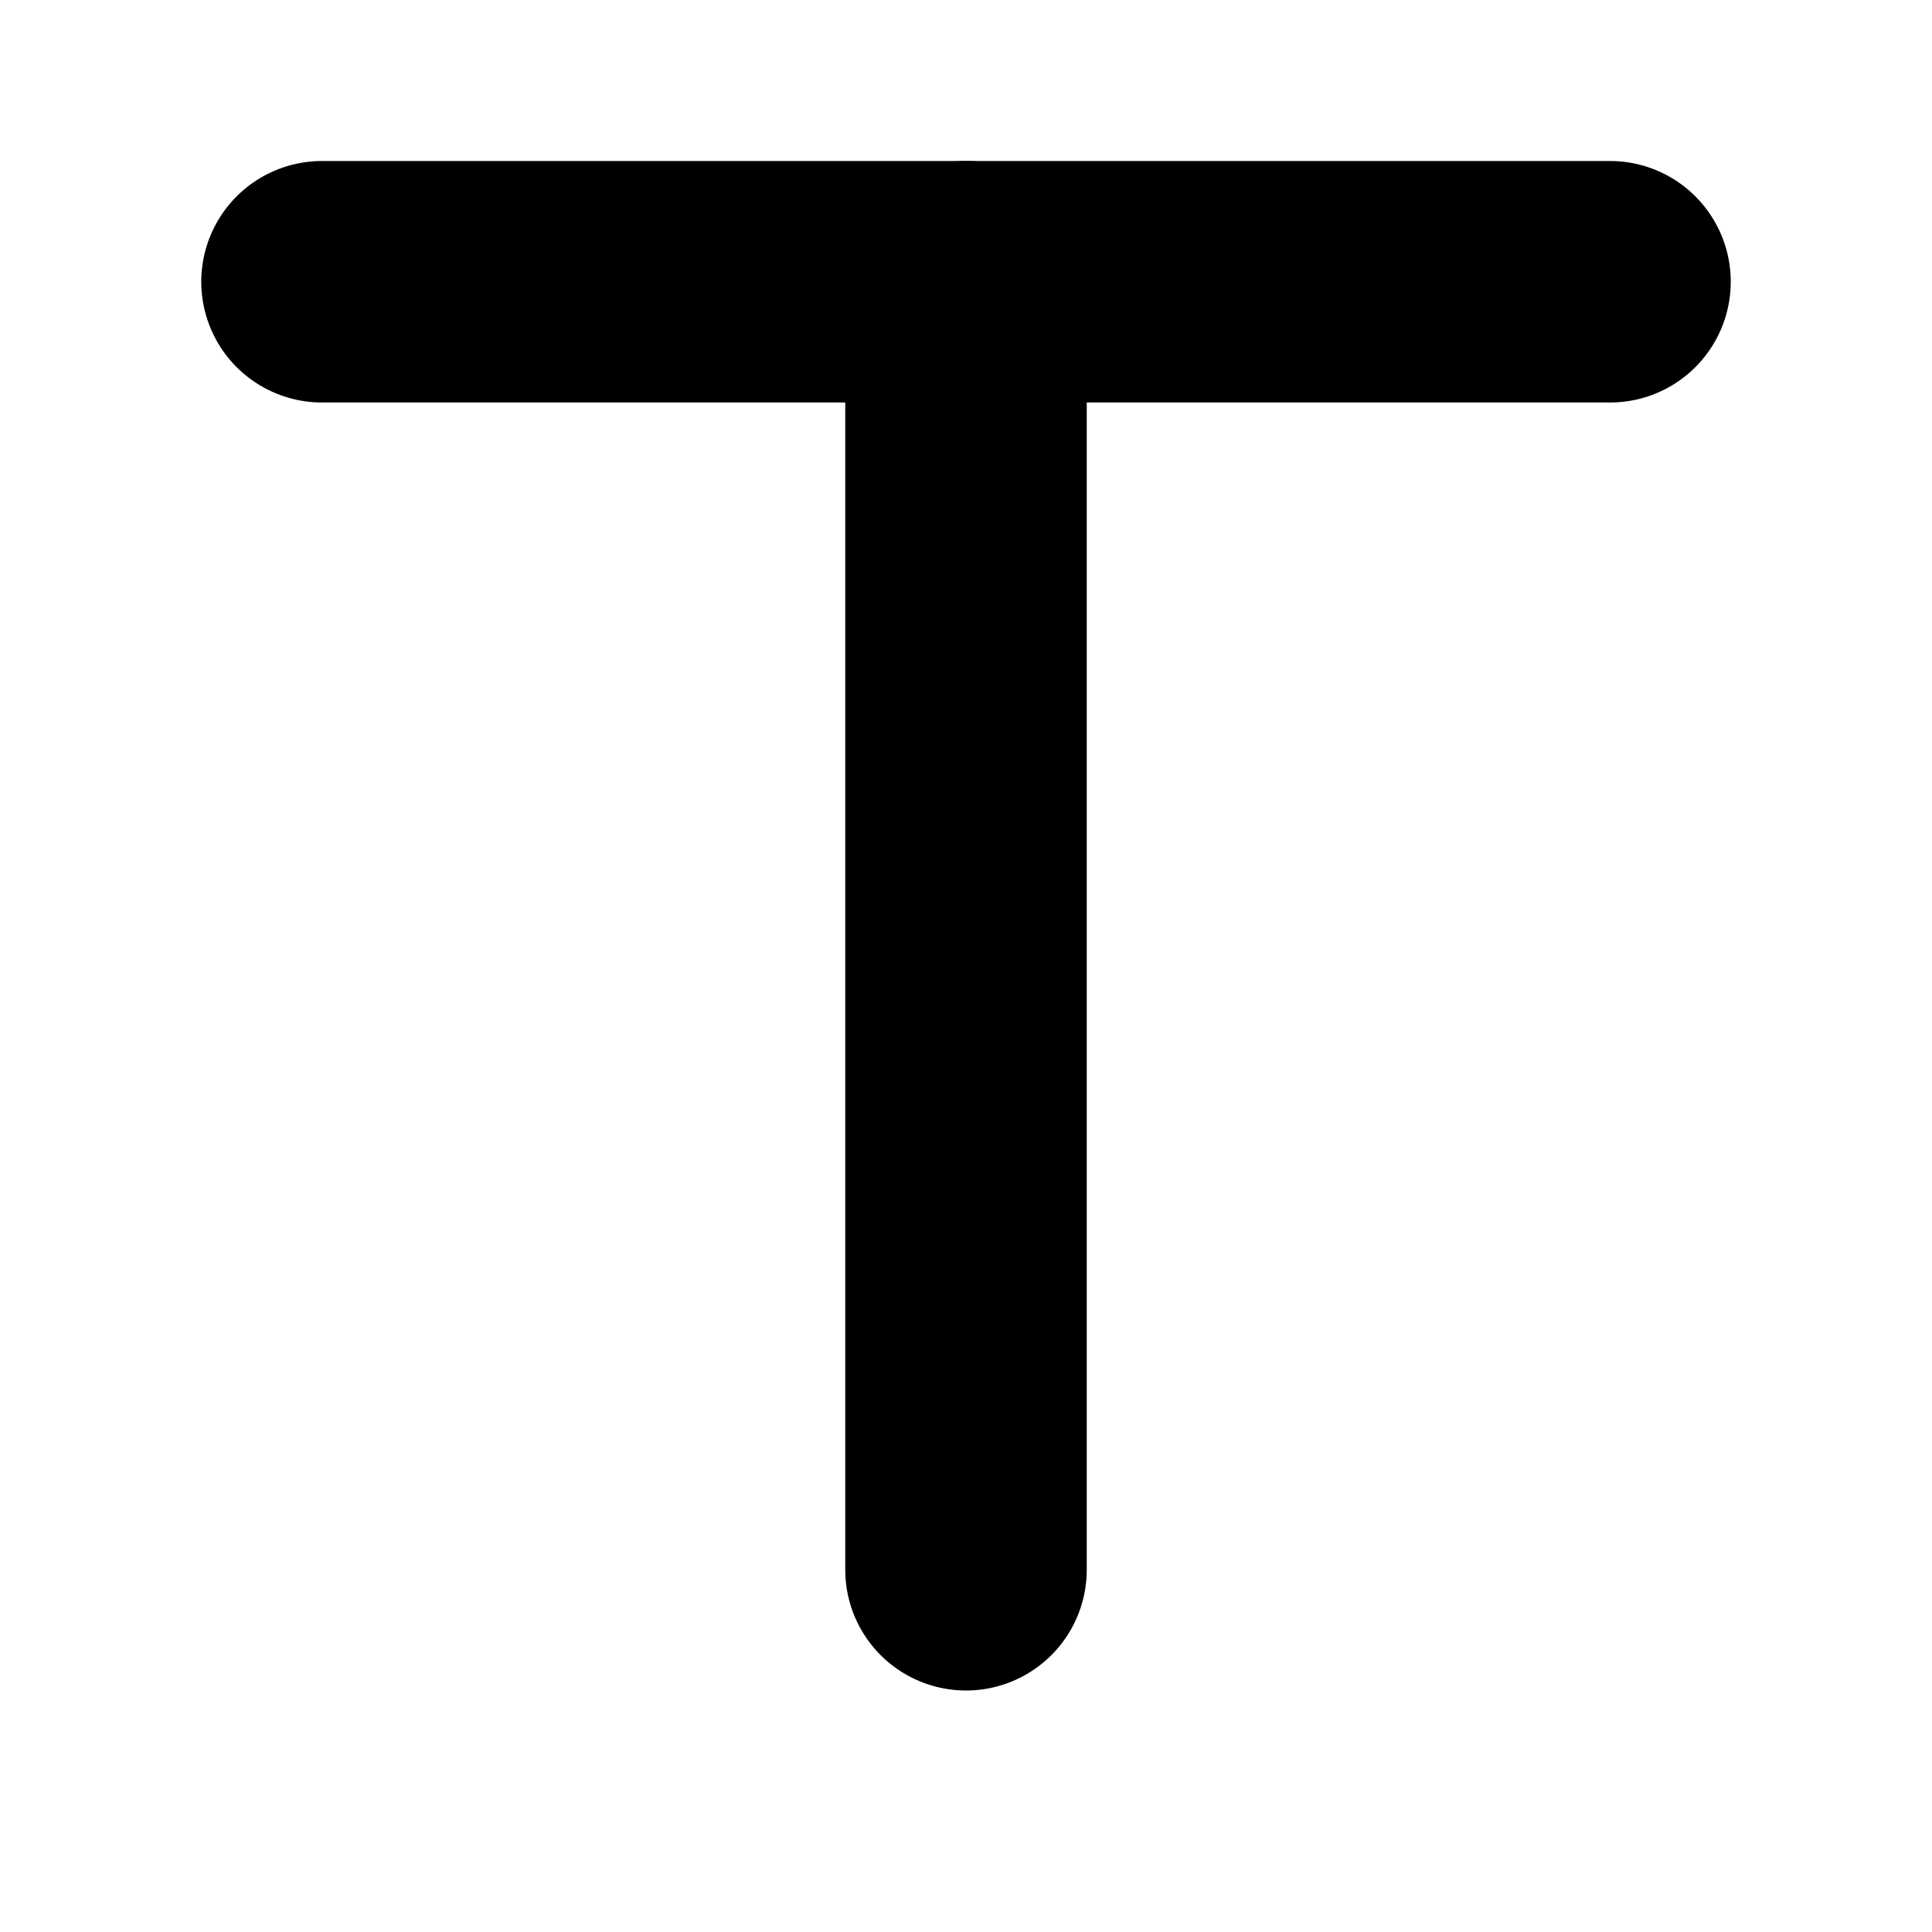
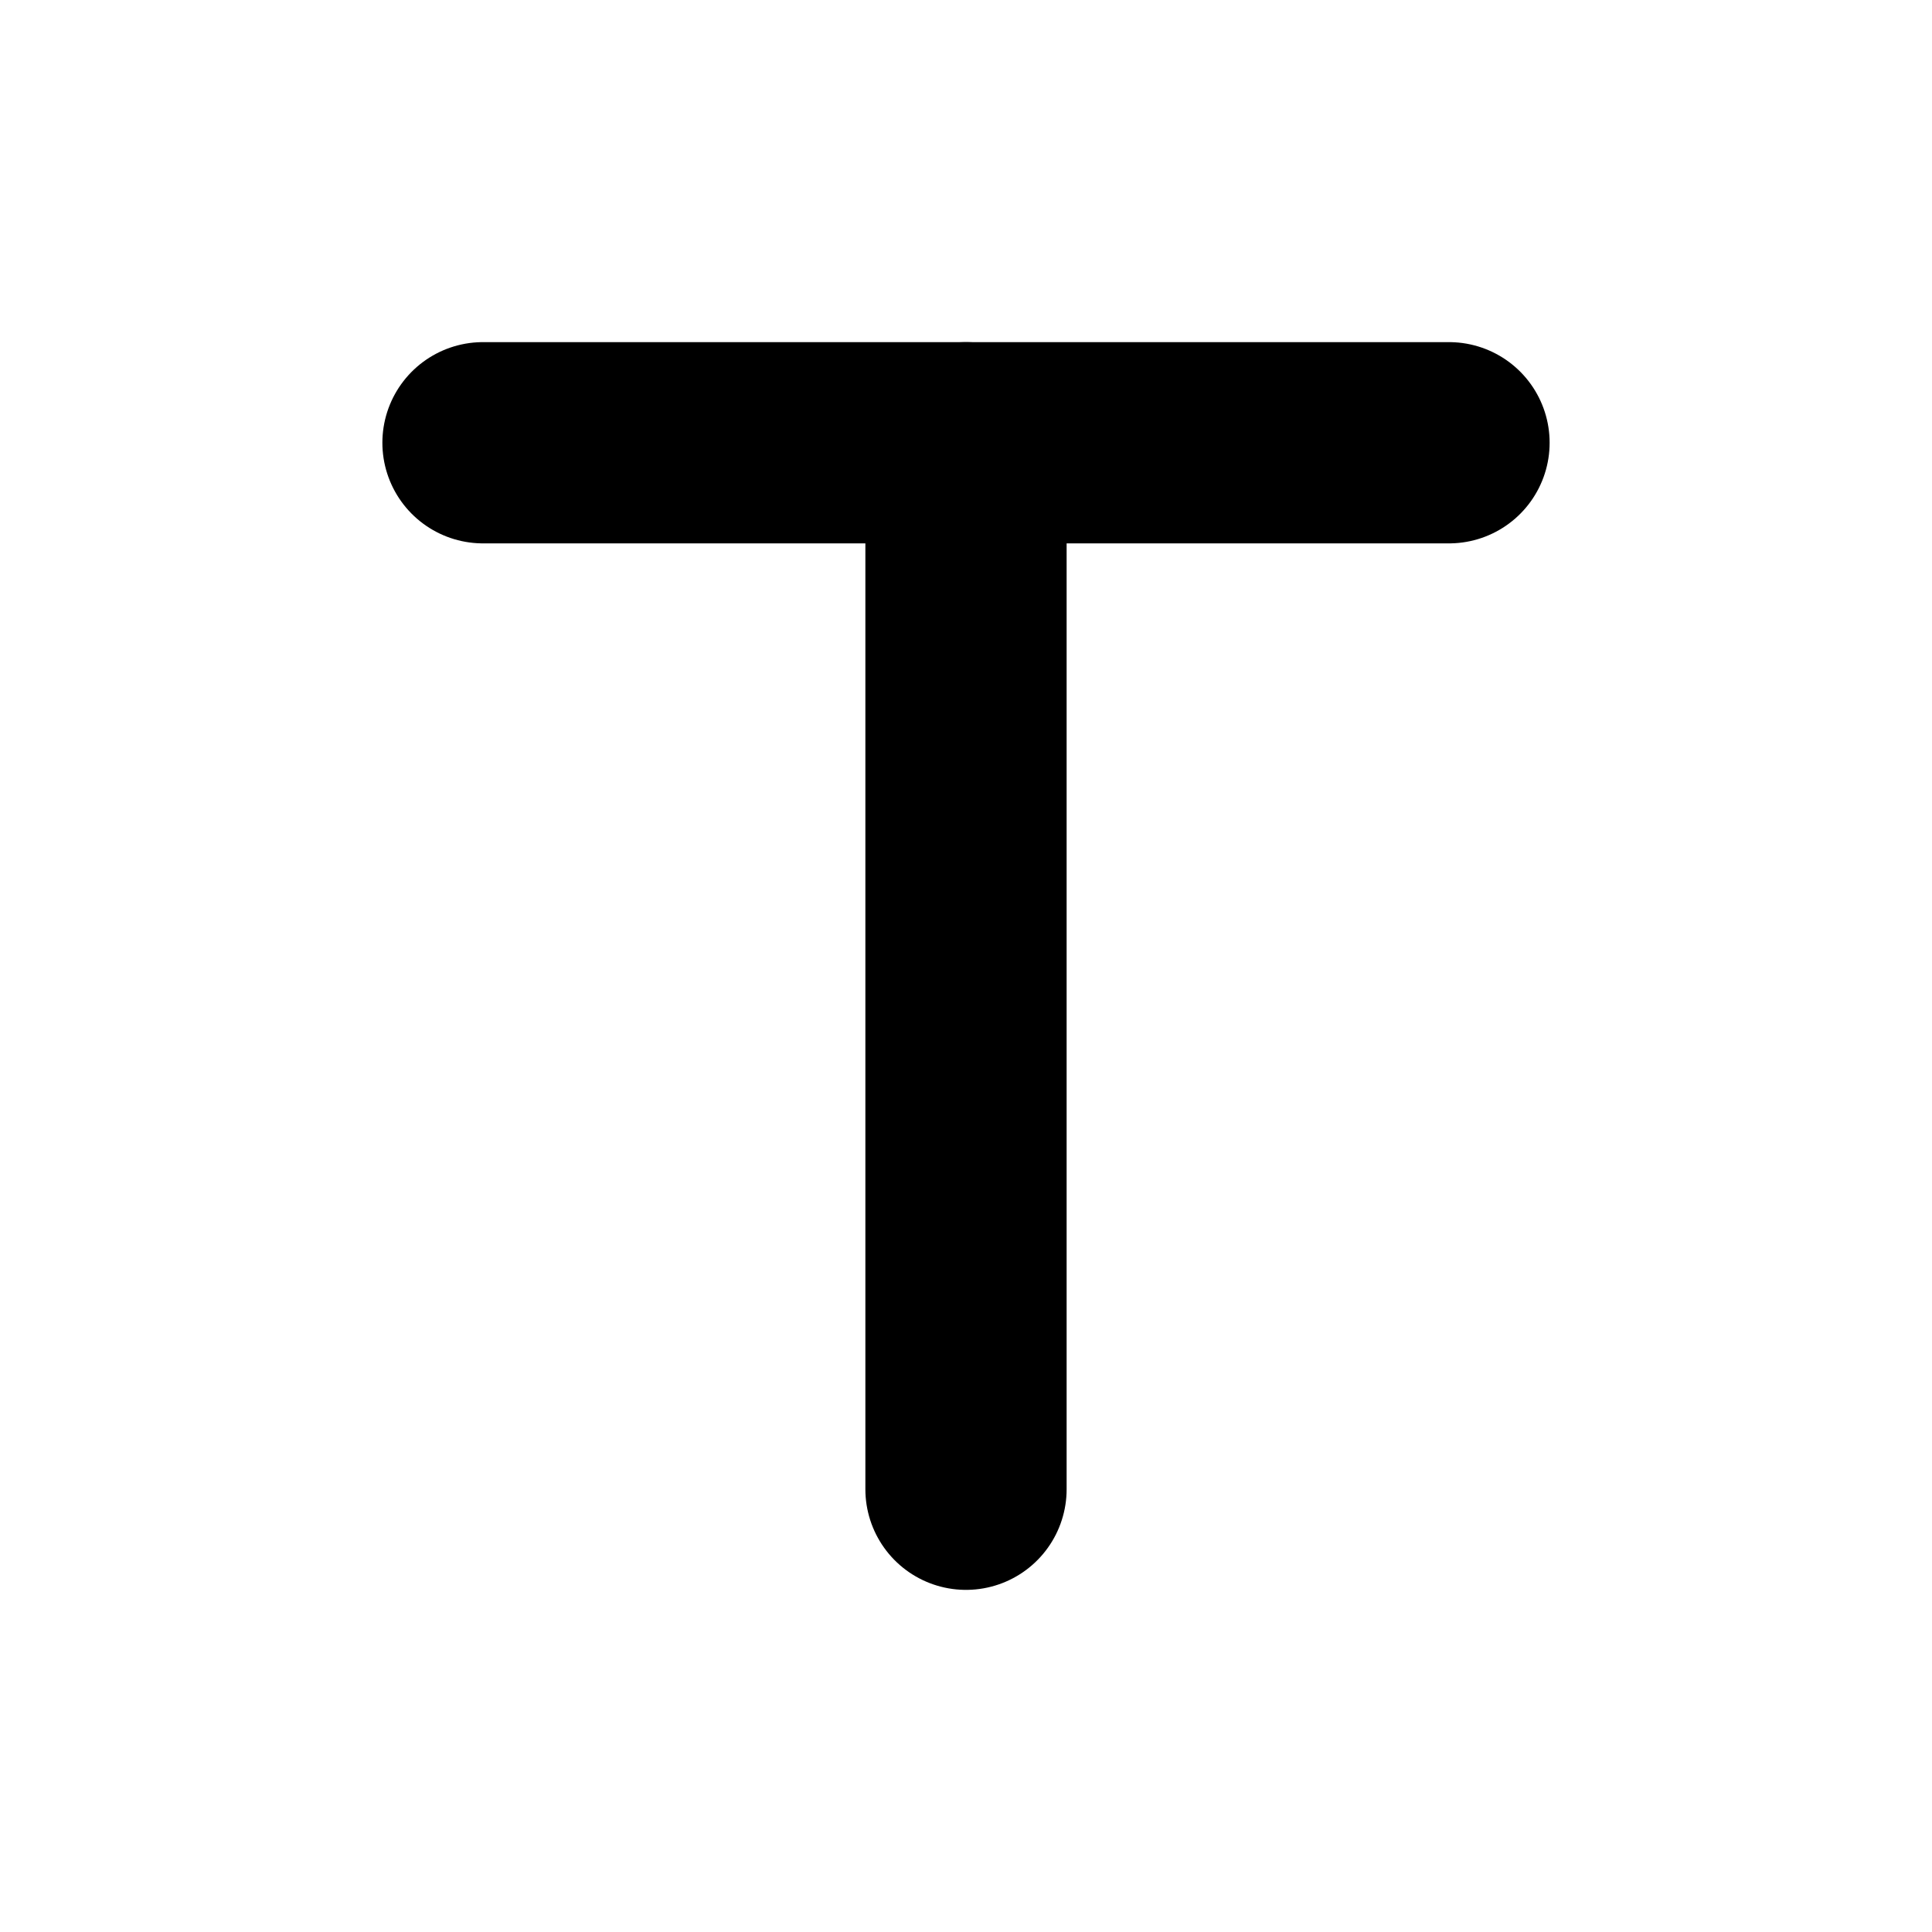
<svg xmlns="http://www.w3.org/2000/svg" width="24" height="24" viewBox="0 0 24 24" fill="none">
-   <path d="M4 3.5H20" stroke="currentColor" stroke-width="3" stroke-linecap="round" />
-   <path d="M12 3.5V19.5" stroke="currentColor" stroke-width="3" stroke-linecap="round" />
+   <path d="M6 5.5H18" stroke="currentColor" stroke-width="2.5" stroke-linecap="round" />
+   <path d="M12 5.5V18.5" stroke="currentColor" stroke-width="2.5" stroke-linecap="round" />
</svg>
